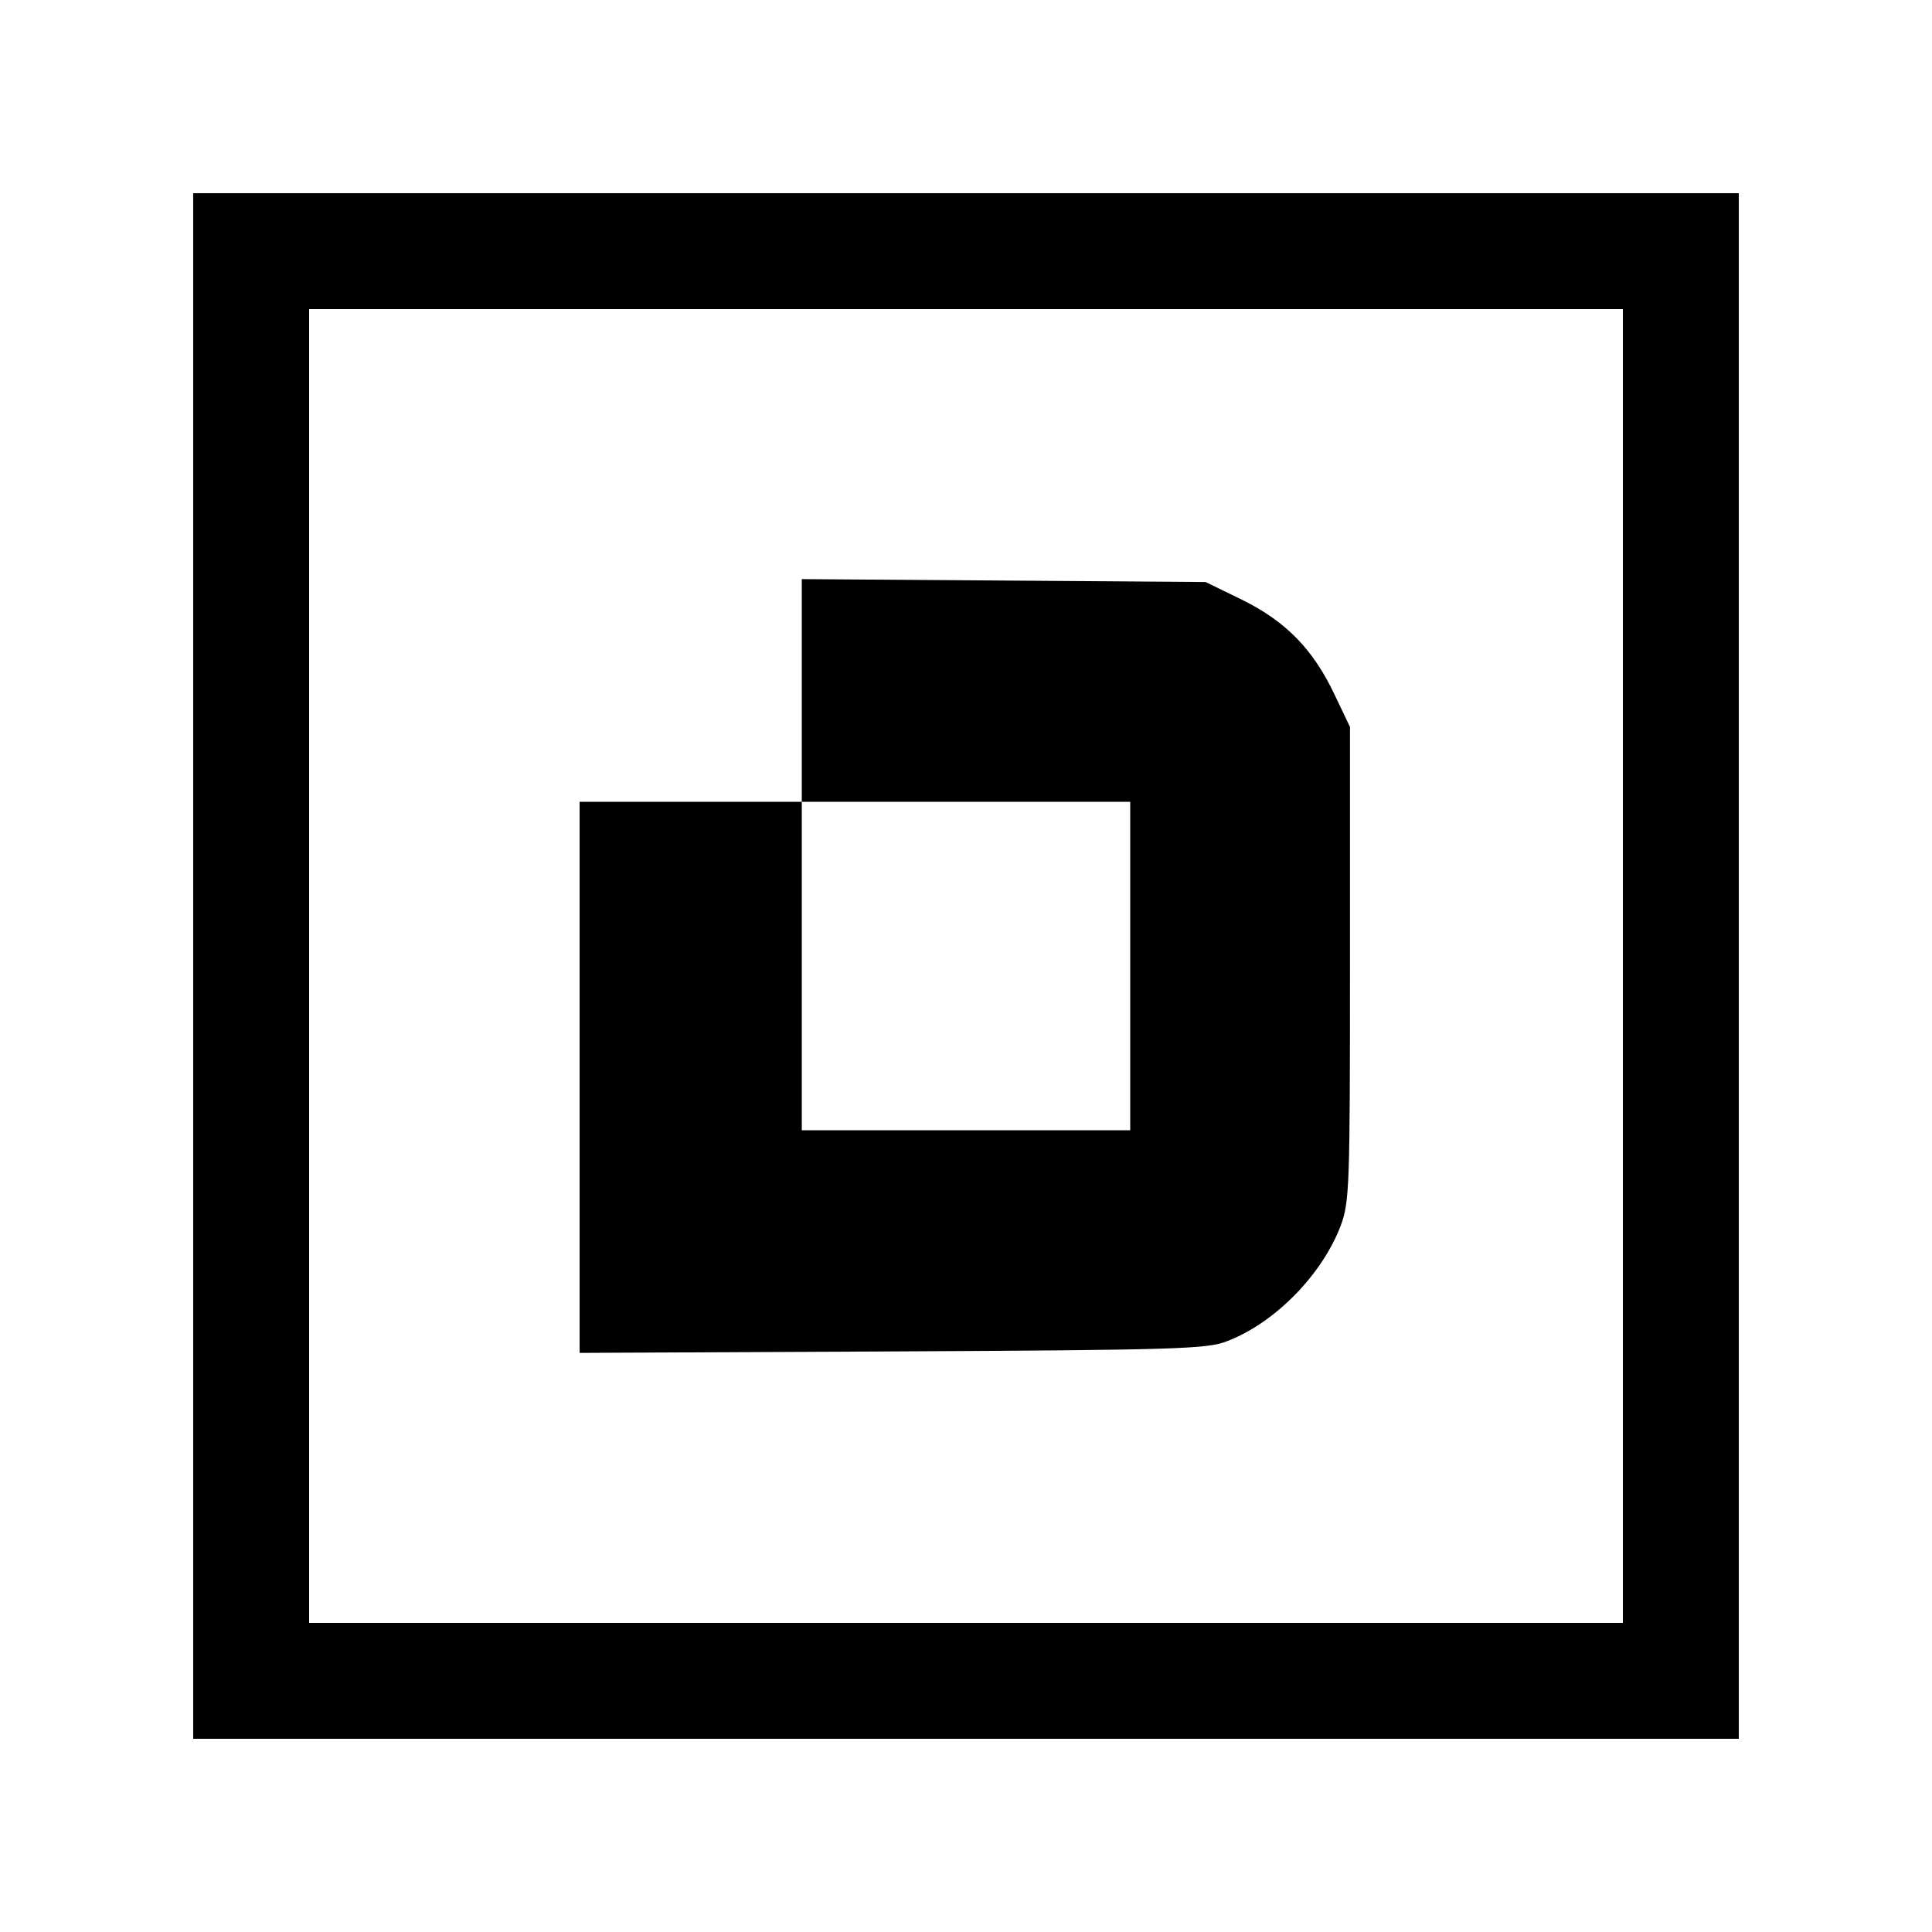
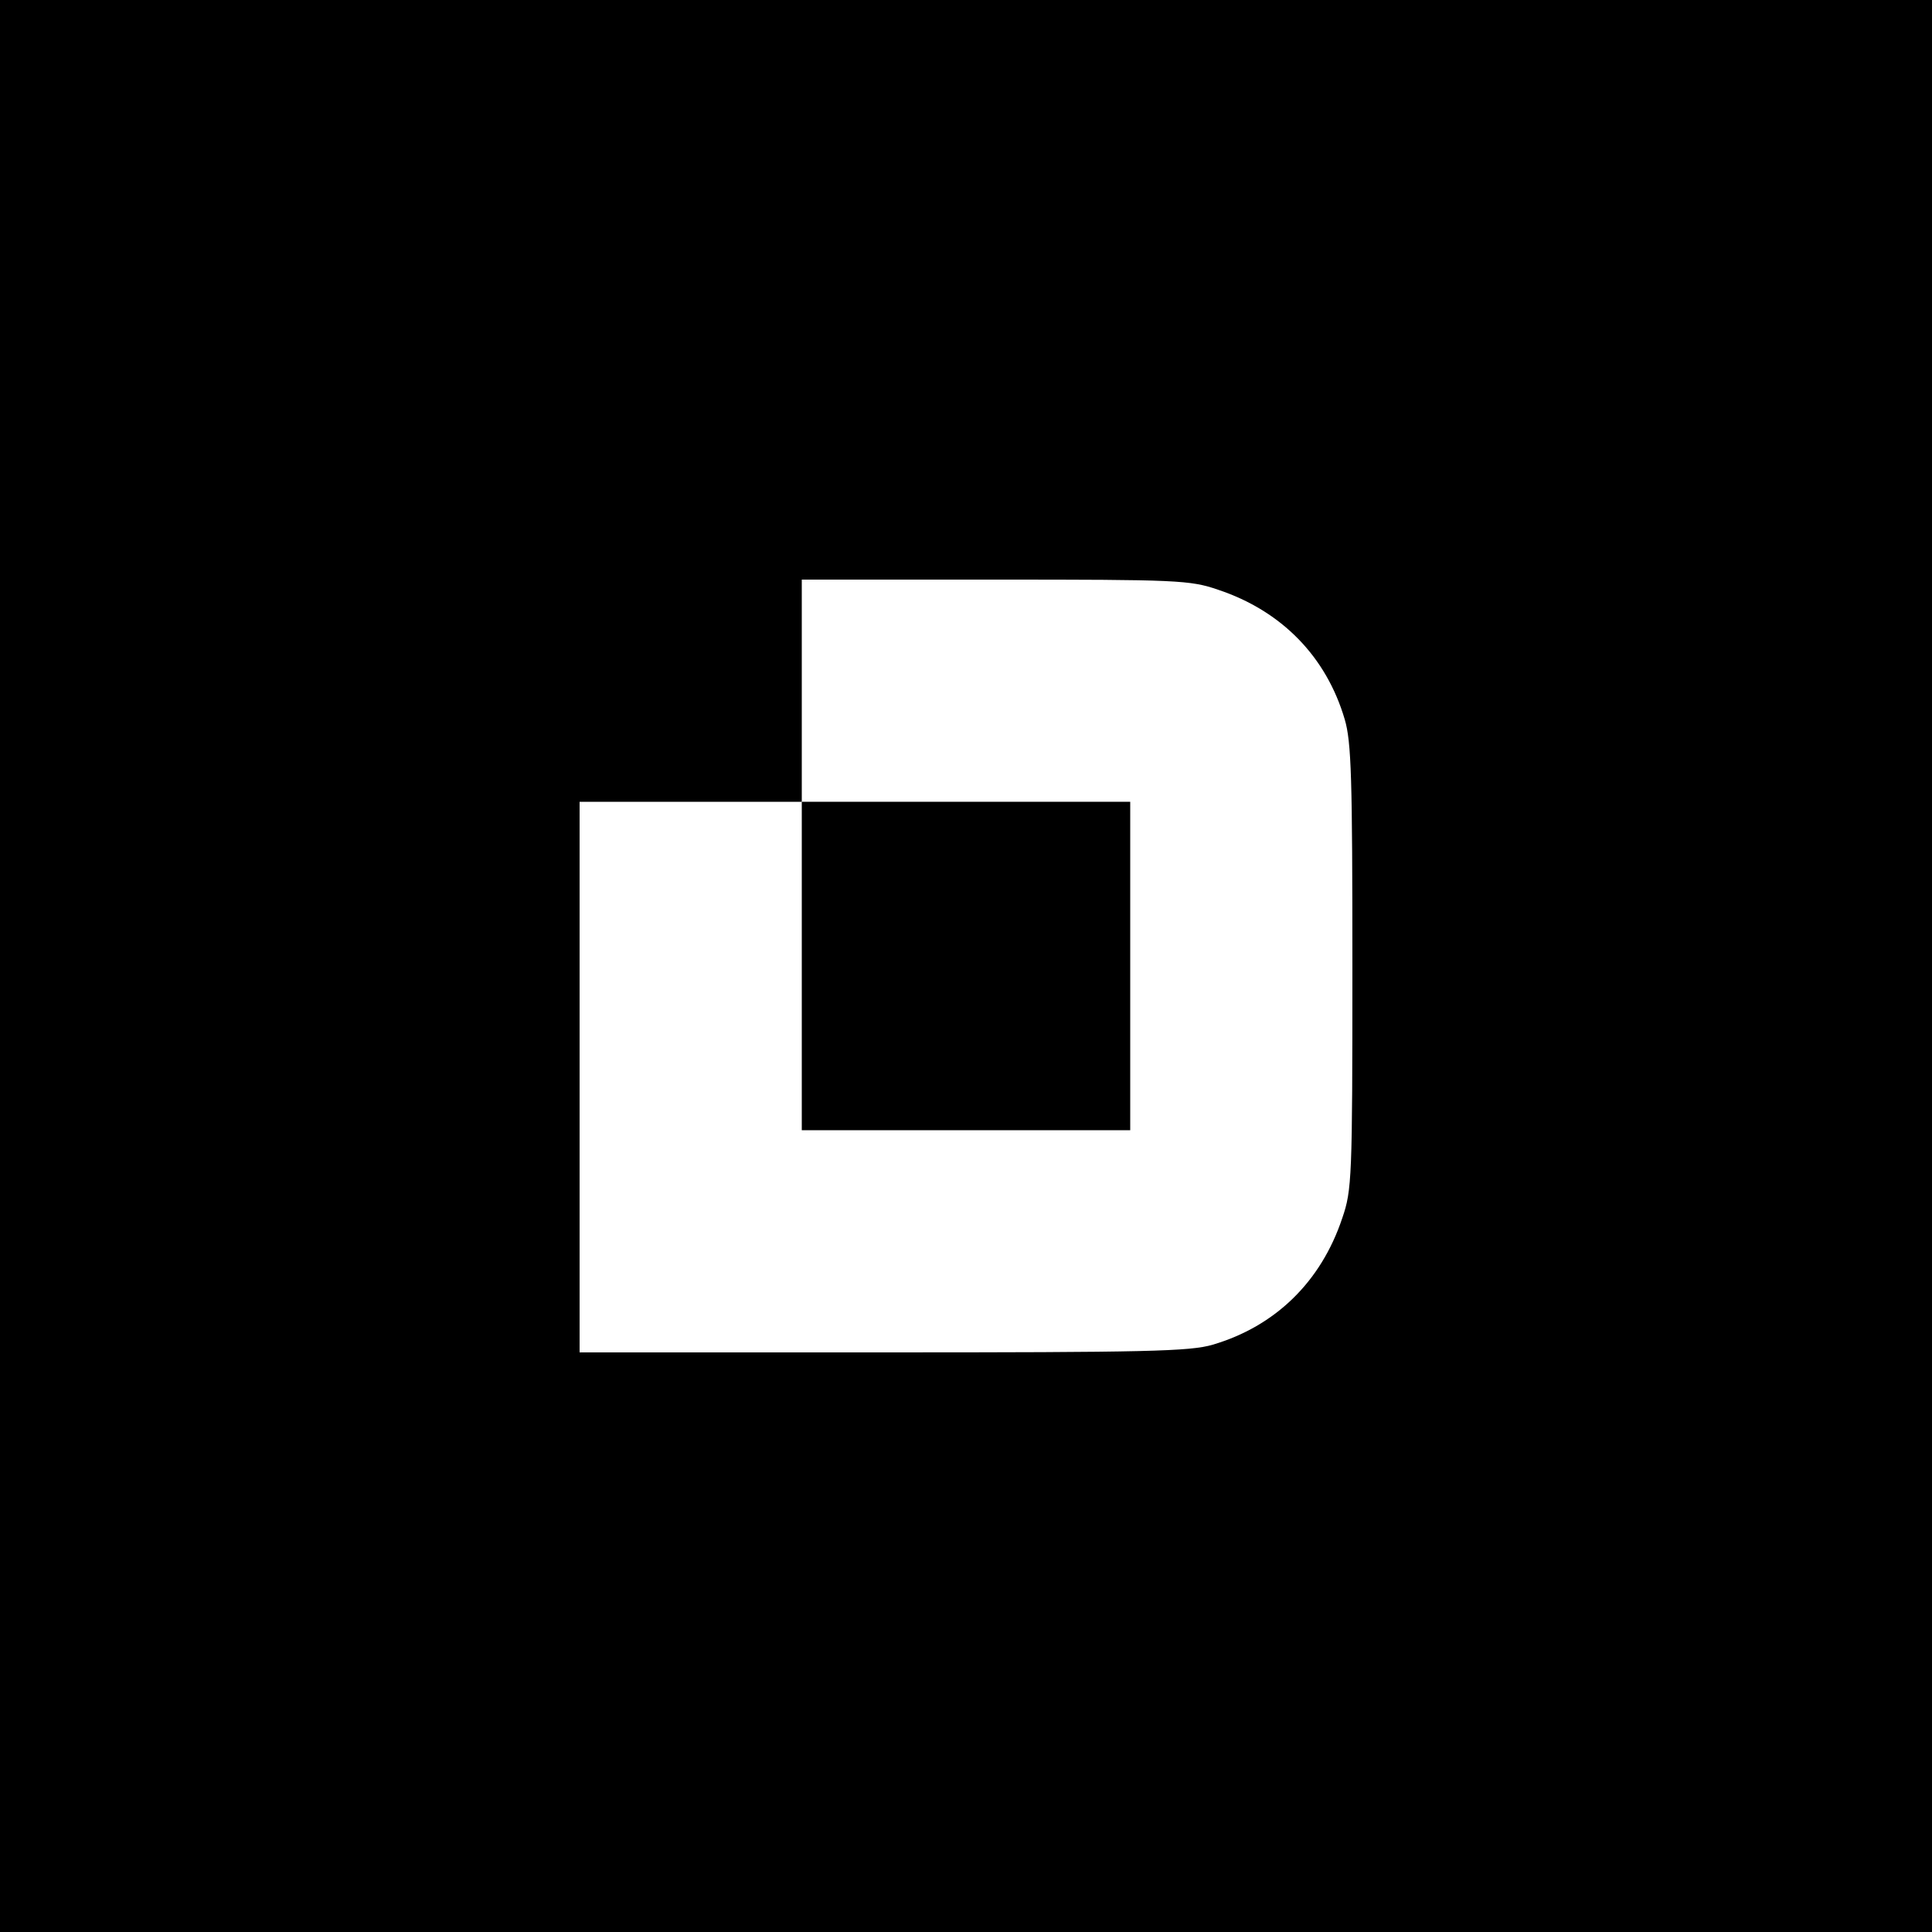
<svg xmlns="http://www.w3.org/2000/svg" version="1.0" width="400pt" height="400pt" viewBox="0 0 400 400" preserveAspectRatio="xMidYMid meet">
  <g transform="translate(0,400) scale(0.1,-0.1)" fill="#000000" stroke="none">
-     <path d="M400 2000 l0 -1600 1600 0 1600 0 0 1600 0 1600 -1600 0 -1600 0 0 -1600z m2960 0 l0 -1360 -1360 0 -1360 0 0 1360 0 1360 1360 0 1360 0 0 -1360z" />
-     <path d="M1660 2571 l0 -231 -230 0 -230 0 0 -570 0 -571 648 3 c588 3 651 5 692 21 100 38 198 139 236 240 18 49 19 81 19 542 l0 490 -32 67 c-44 93 -100 151 -191 196 l-76 37 -418 3 -418 3 0 -230z m680 -571 l0 -340 -340 0 -340 0 0 340 0 340 340 0 340 0 0 -340z" />
+     <path d="M0 2000 l0 -2000 2000 0 2000 0 0 2000 0 2000 -2000 0 -2000 0 0 -2000z m2522 779 c132 -44 224 -139 262 -268 14 -47 16 -123 16 -513 0 -437 -1 -462 -21 -520 -44 -132 -139 -224 -268 -262 -47 -14 -137 -16 -683 -16 l-628 0 0 570 0 570 230 0 230 0 0 230 0 230 400 0 c378 0 404 -1 462 -21z" />
+     <path d="M1660 2000 l0 -340 340 0 340 0 0 340 0 340 -340 0 -340 0 0 -340z" />
  </g>
</svg>
